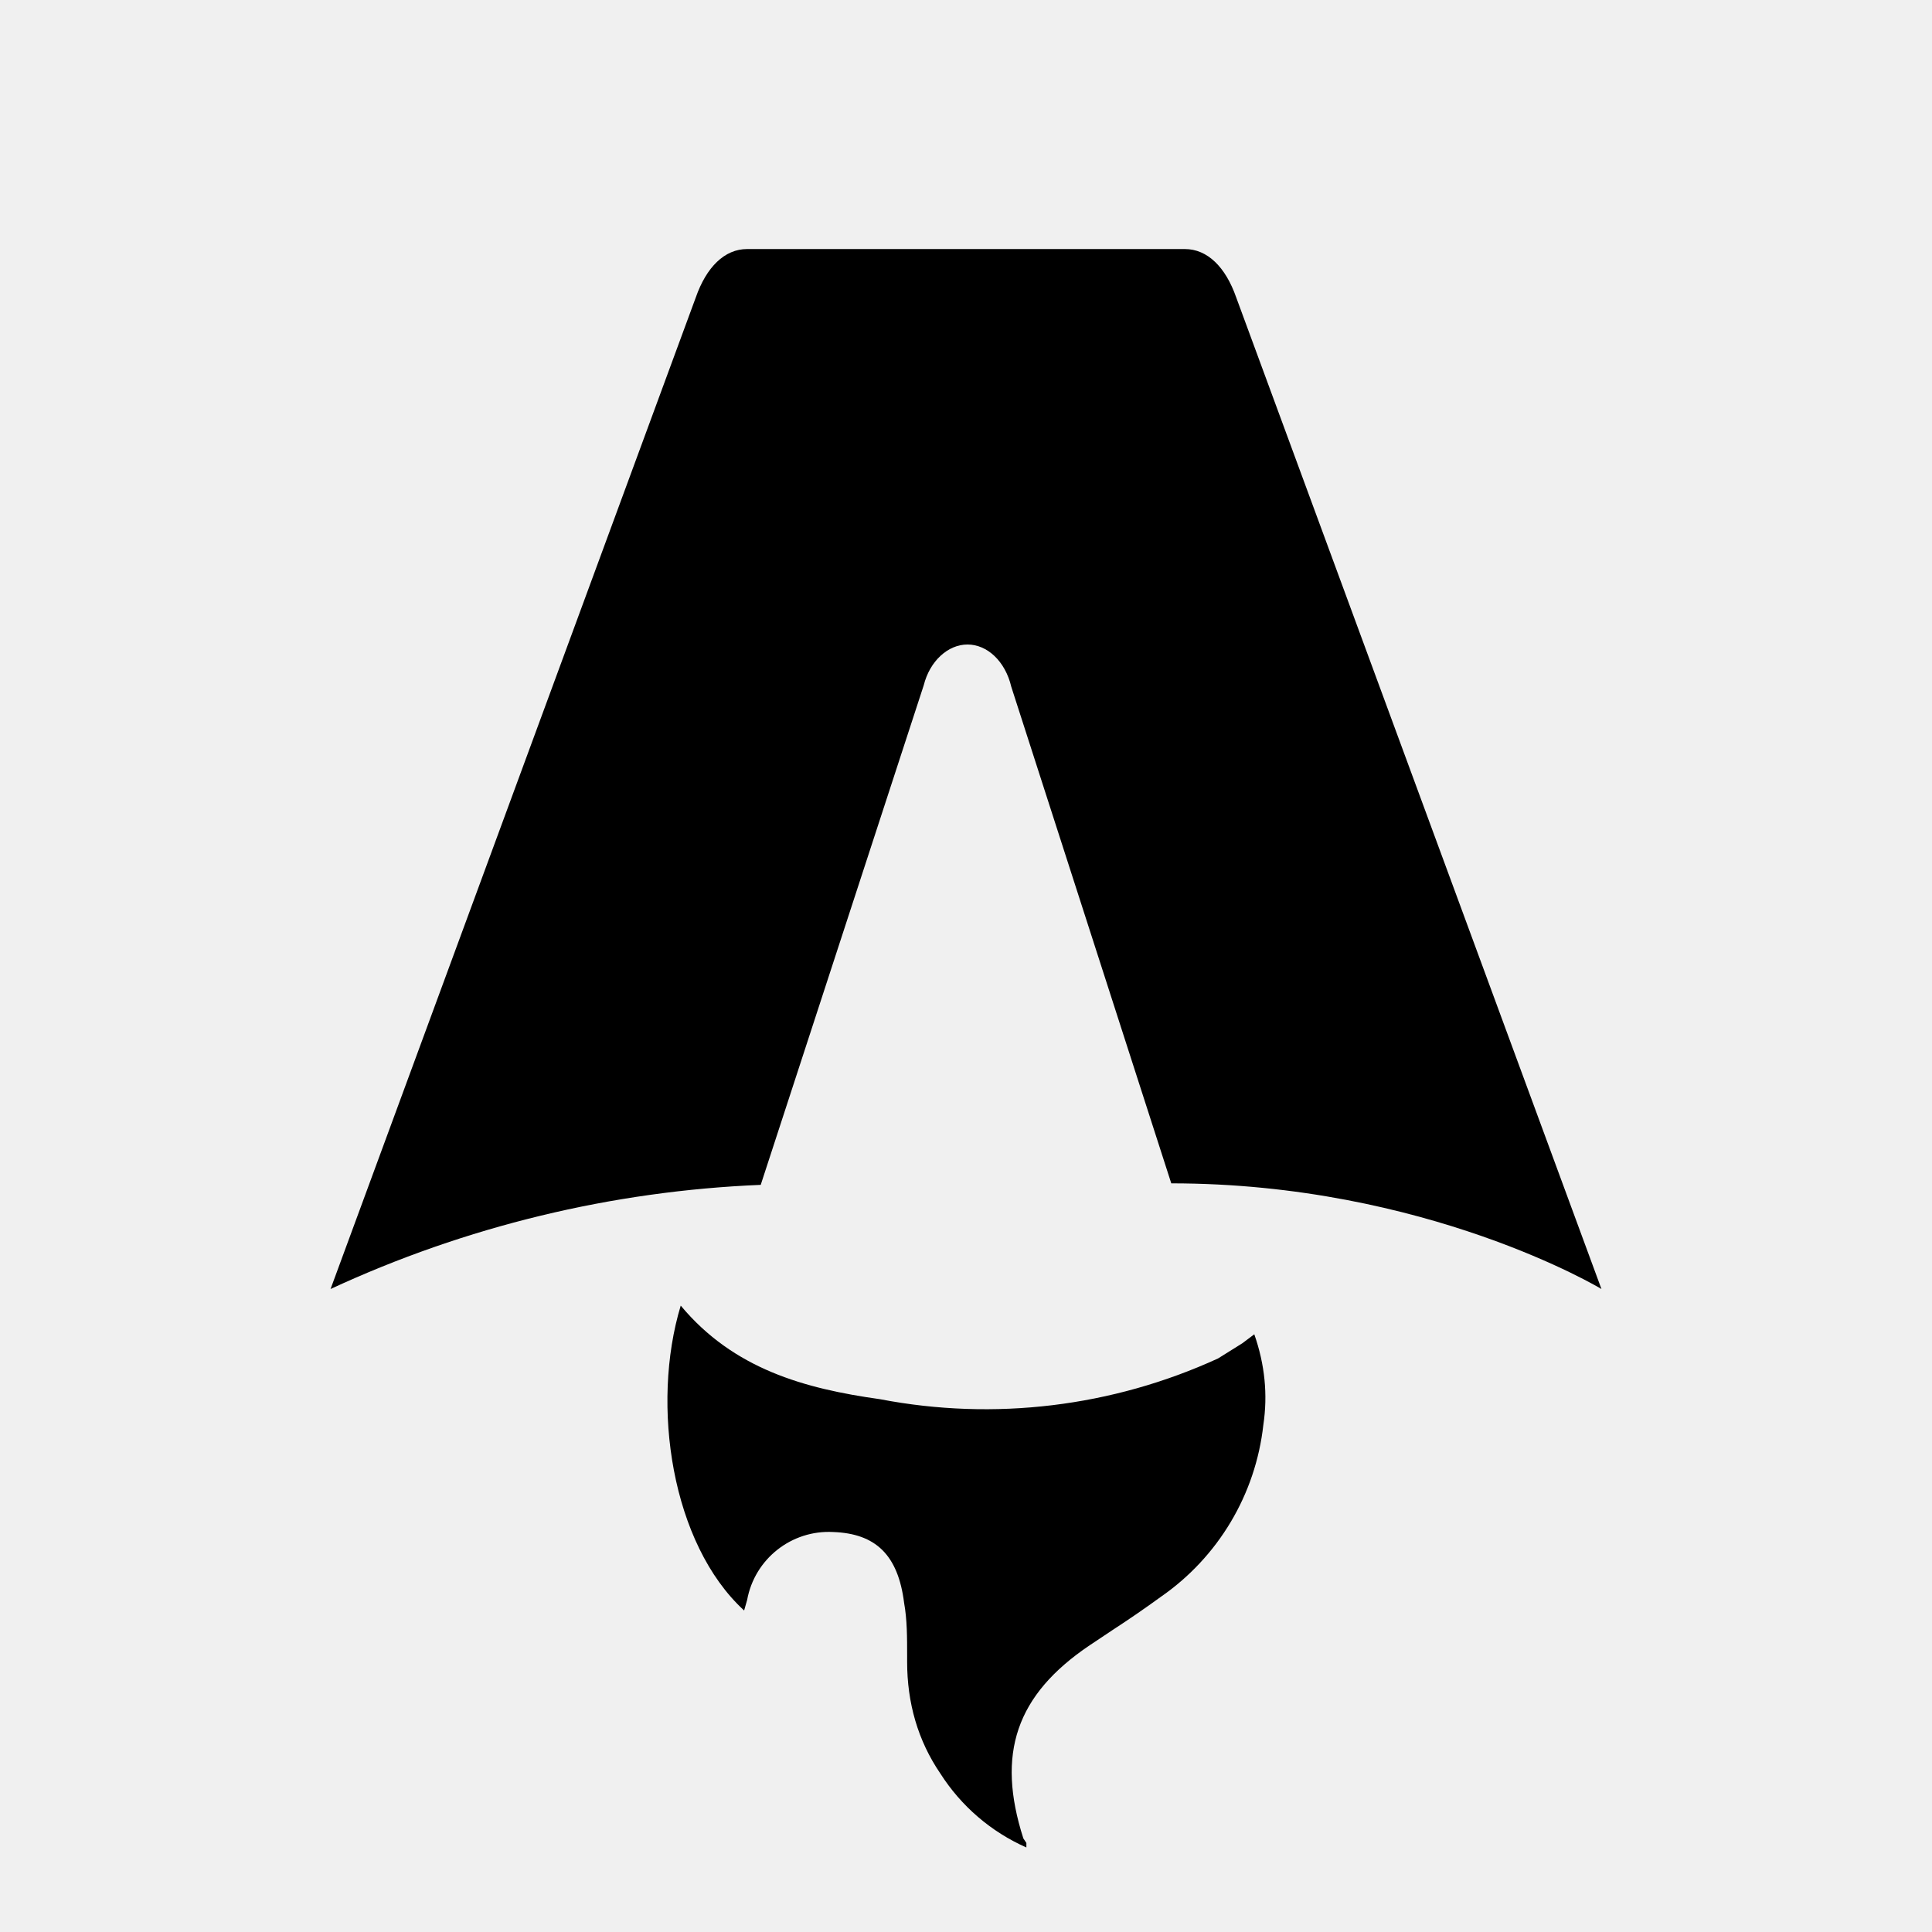
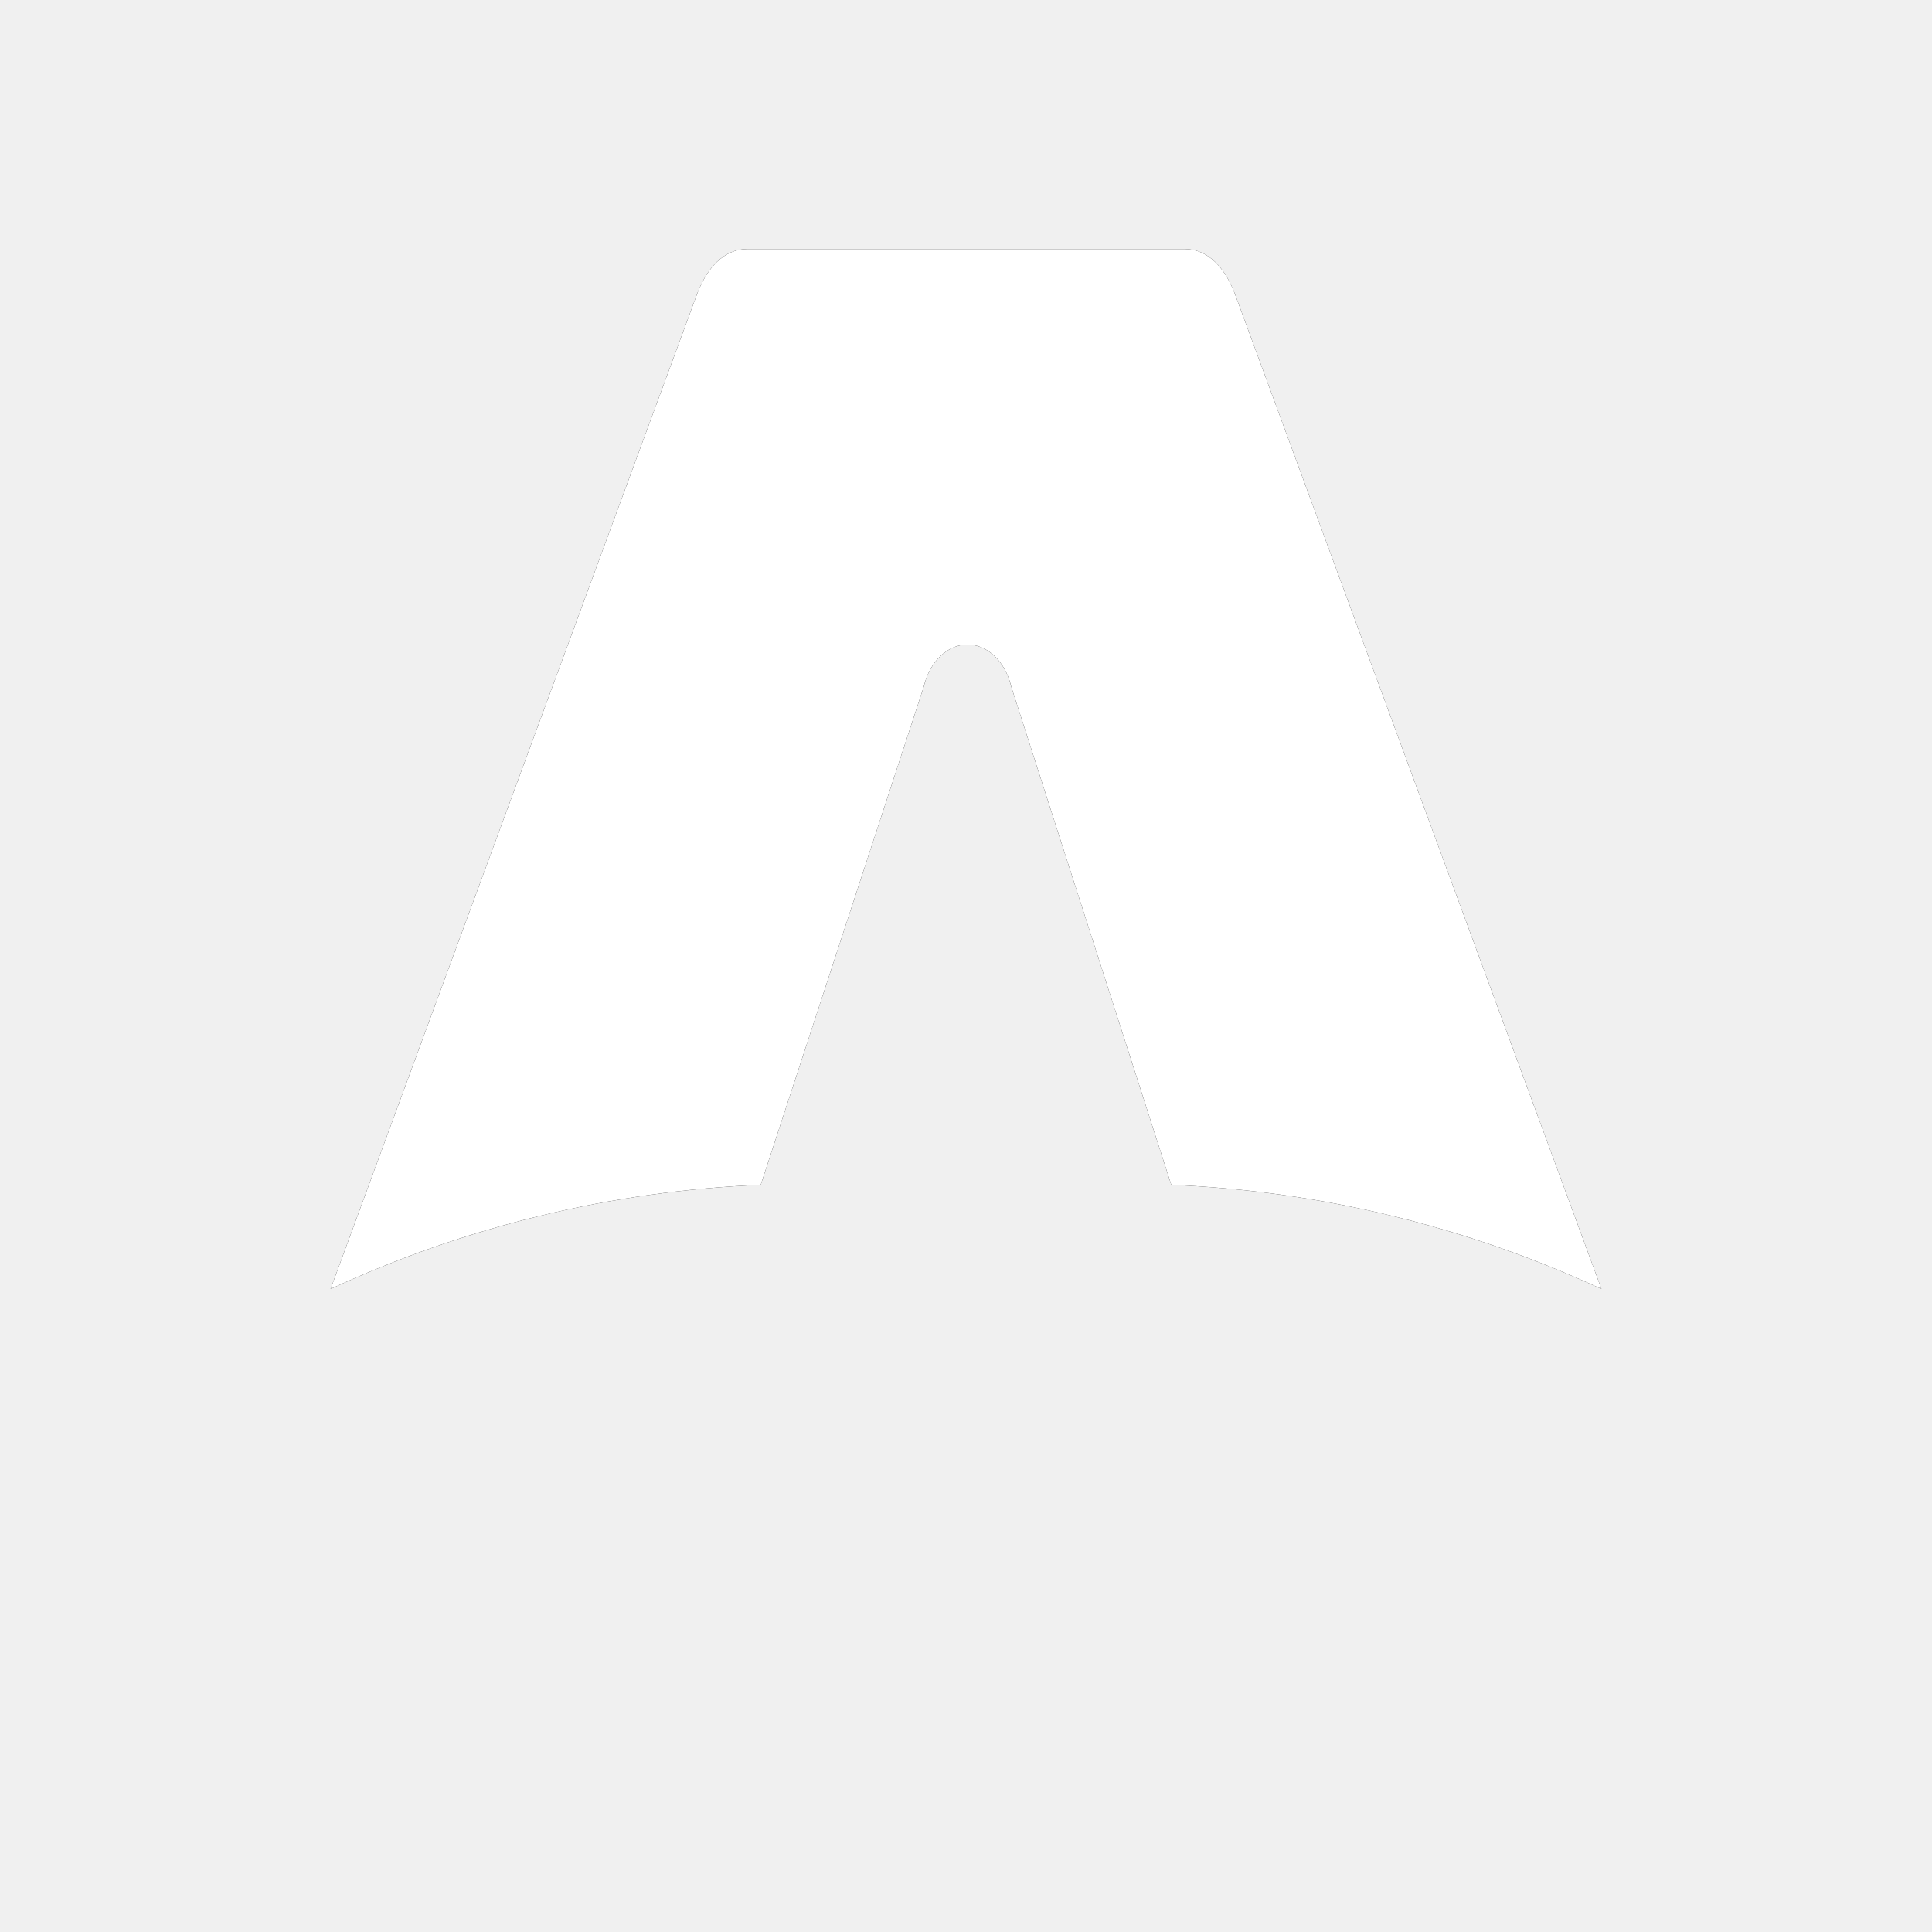
<svg xmlns="http://www.w3.org/2000/svg" fill="none" viewBox="0 0 128 128">
-   <path d="M50.4 78.5a75.1 75.1 0 0 0-28.5 6.9l24.2-65.7c.7-2 1.9-3.2 3.4-3.2h29c1.5 0 2.7 1.2 3.4 3.2l24.2 65.7s-11.6-7-28.5-7L67 45.5c-.4-1.7-1.6-2.8-2.9-2.8-1.3 0-2.5 1.1-2.9 2.7L50.4 78.5Zm-1.1 28.2Zm-4.2-20.2c-2 6.6-.6 15.8 4.2 20.2a17.5 17.5 0 0 1 .2-.7 5.5 5.5 0 0 1 5.7-4.5c2.8.1 4.3 1.5 4.7 4.7.2 1.1.2 2.3.2 3.5v.4c0 2.7.7 5.2 2.2 7.4a13 13 0 0 0 5.7 4.9v-.3l-.2-.3c-1.8-5.6-.5-9.5 4.4-12.8l1.5-1a73 73 0 0 0 3.2-2.2 16 16 0 0 0 6.8-11.4c.3-2 .1-4-.6-6l-.8.6-1.6 1a37 37 0 0 1-22.4 2.7c-5-.7-9.7-2-13.2-6.2Z" />
-   <style>
-         path { fill: #000; }
-         @media (prefers-color-scheme: dark) {
-             path { fill: #FFF; }
-         }
+   <defs>
+     <style>
+       .dark-mode { fill: #FFF; }
+       .light-mode { fill: #000; }
    </style>
+   </defs>
+   <path d="M50.4 78.5a75.1 75.1 0 0 0-28.5 6.9l24.2-65.7c.7-2 1.9-3.2 3.4-3.2h29c1.5 0 2.7 1.2 3.4 3.2l24.2 65.7a75.1 75.1 0 0 0-28.5-6.9L67 45.5c-.4-1.7-1.6-2.8-2.9-2.8-1.3 0-2.5 1.1-2.9 2.8L50.4 78.5Z" class="light-mode" />
+   <path d="M50.4 78.5a75.1 75.1 0 0 0-28.5 6.9l24.2-65.7c.7-2 1.9-3.2 3.4-3.2h29c1.5 0 2.7 1.2 3.4 3.2l24.2 65.7a75.1 75.1 0 0 0-28.5-6.9L67 45.5c-.4-1.7-1.6-2.8-2.9-2.8-1.3 0-2.5 1.1-2.9 2.8L50.4 78.5Z" class="dark-mode" />
+   <use href="#heart" class="outline" />
</svg>
